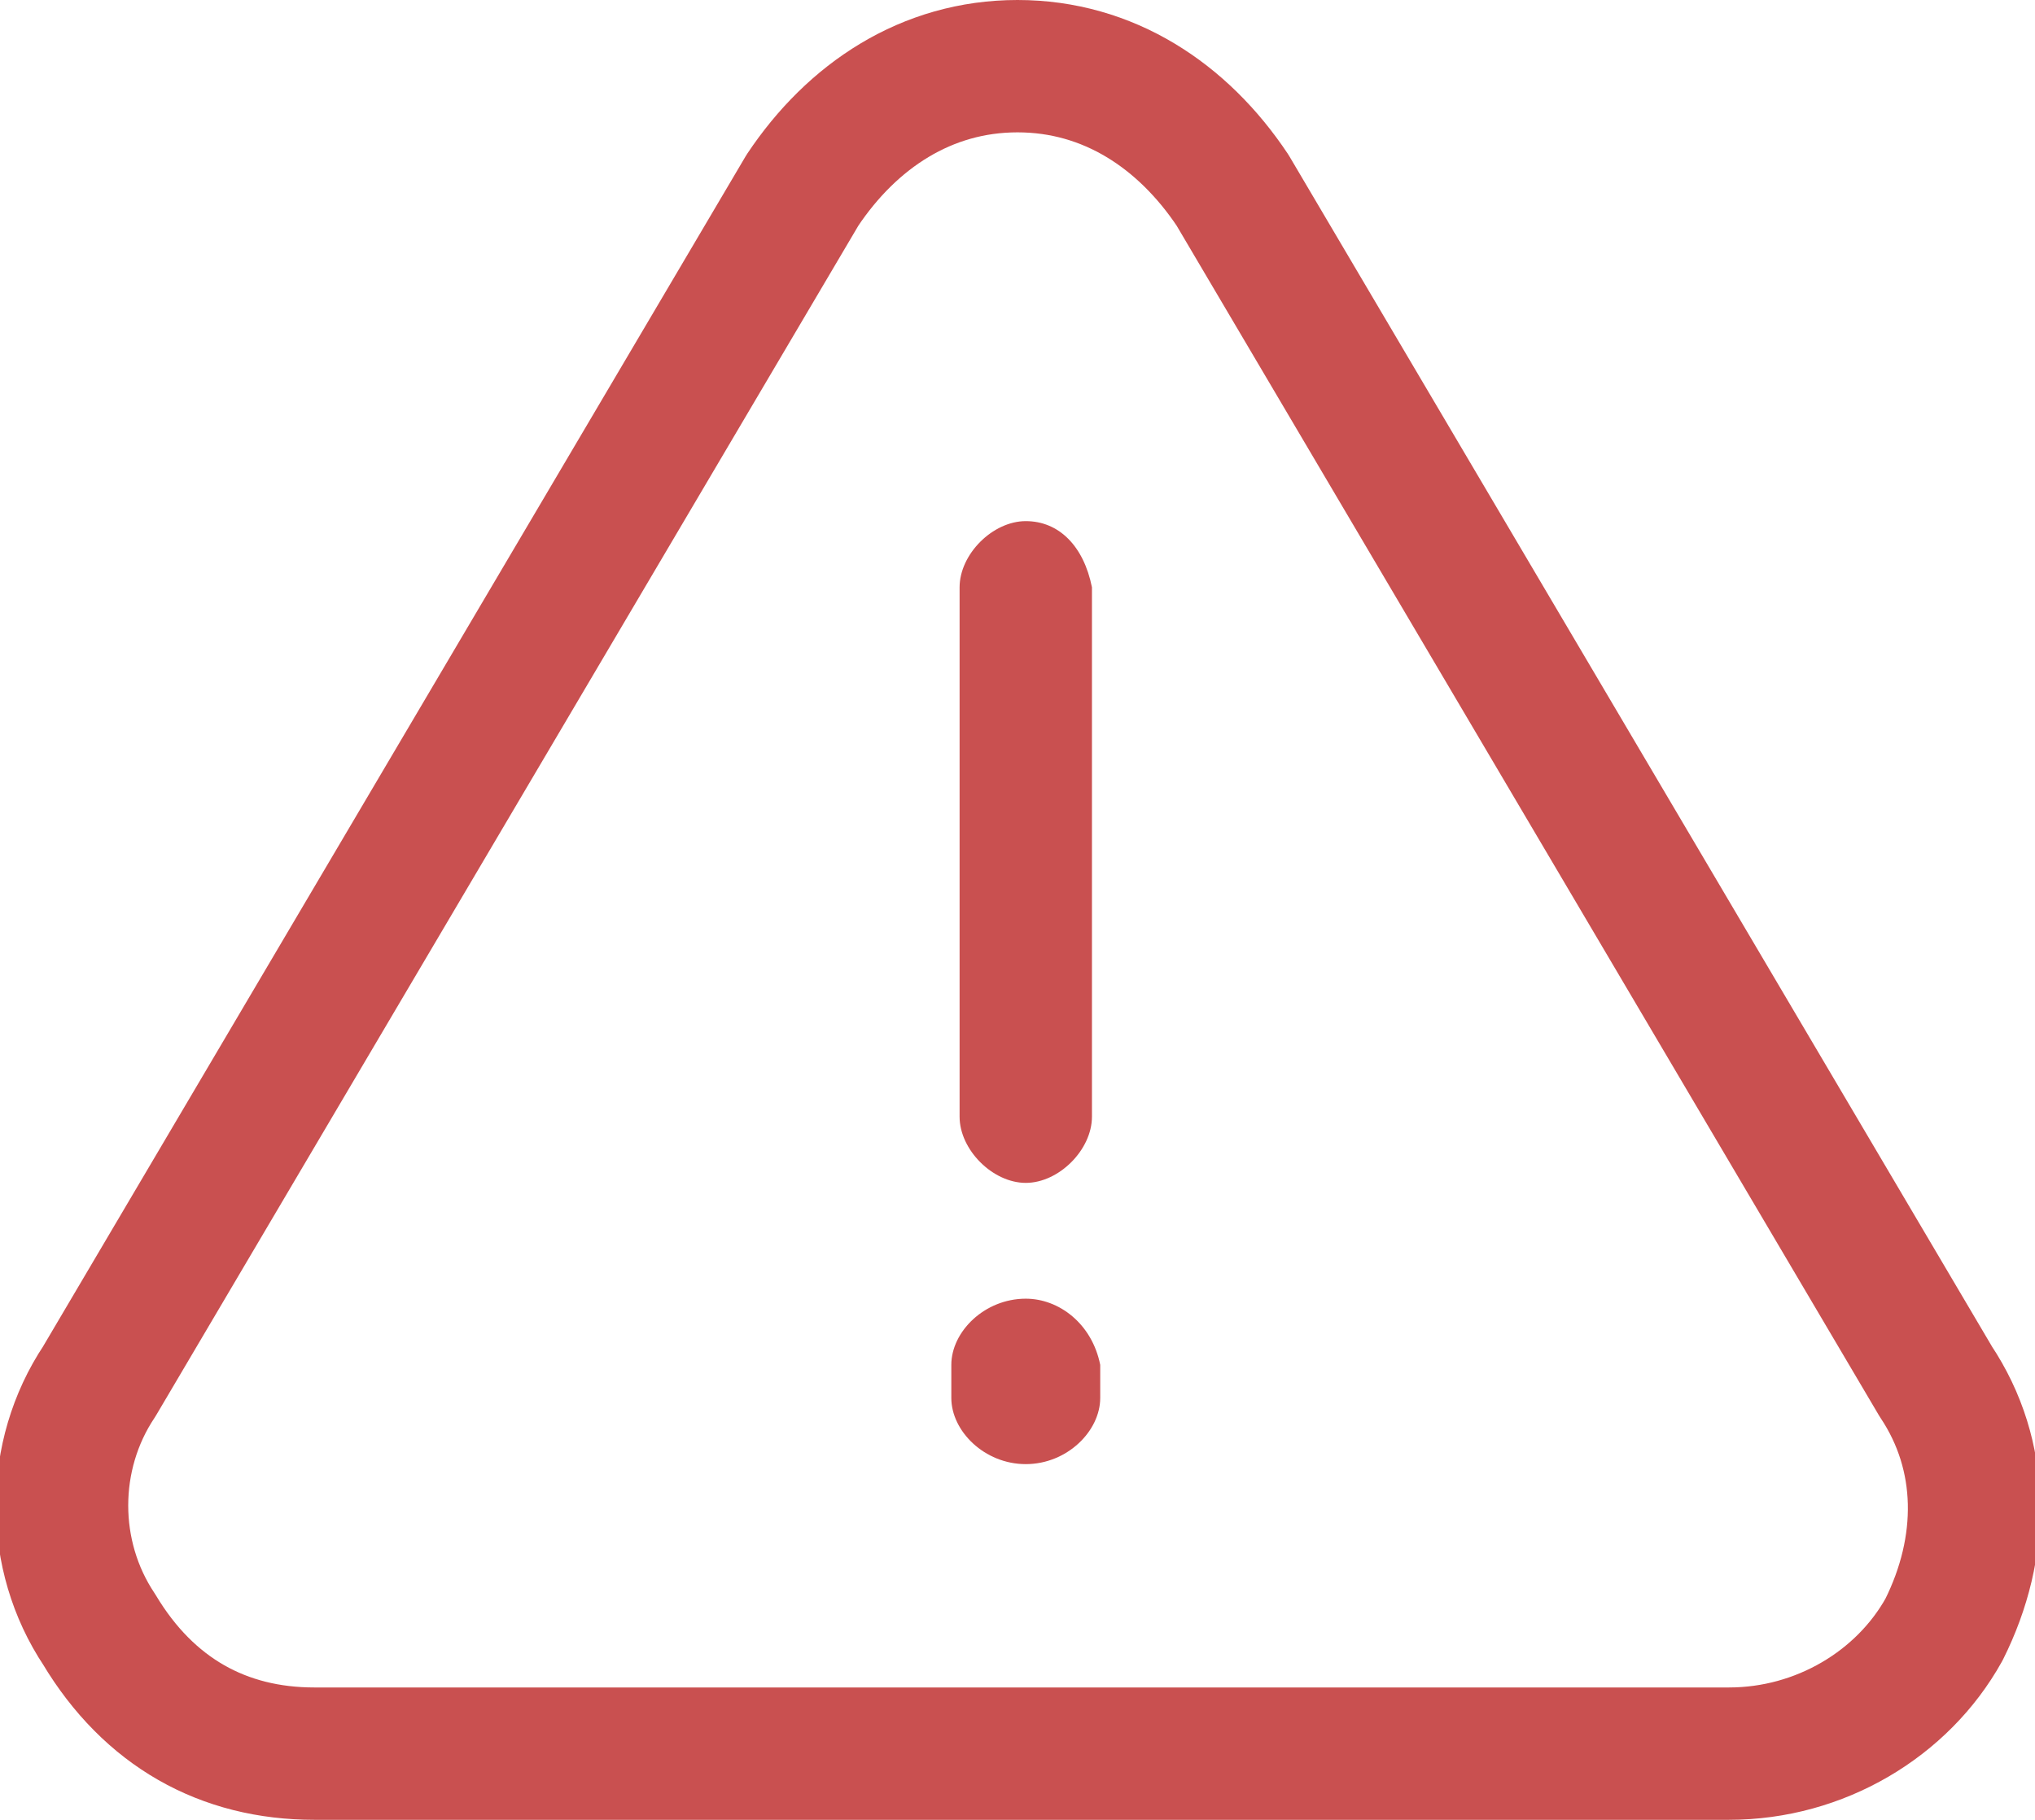
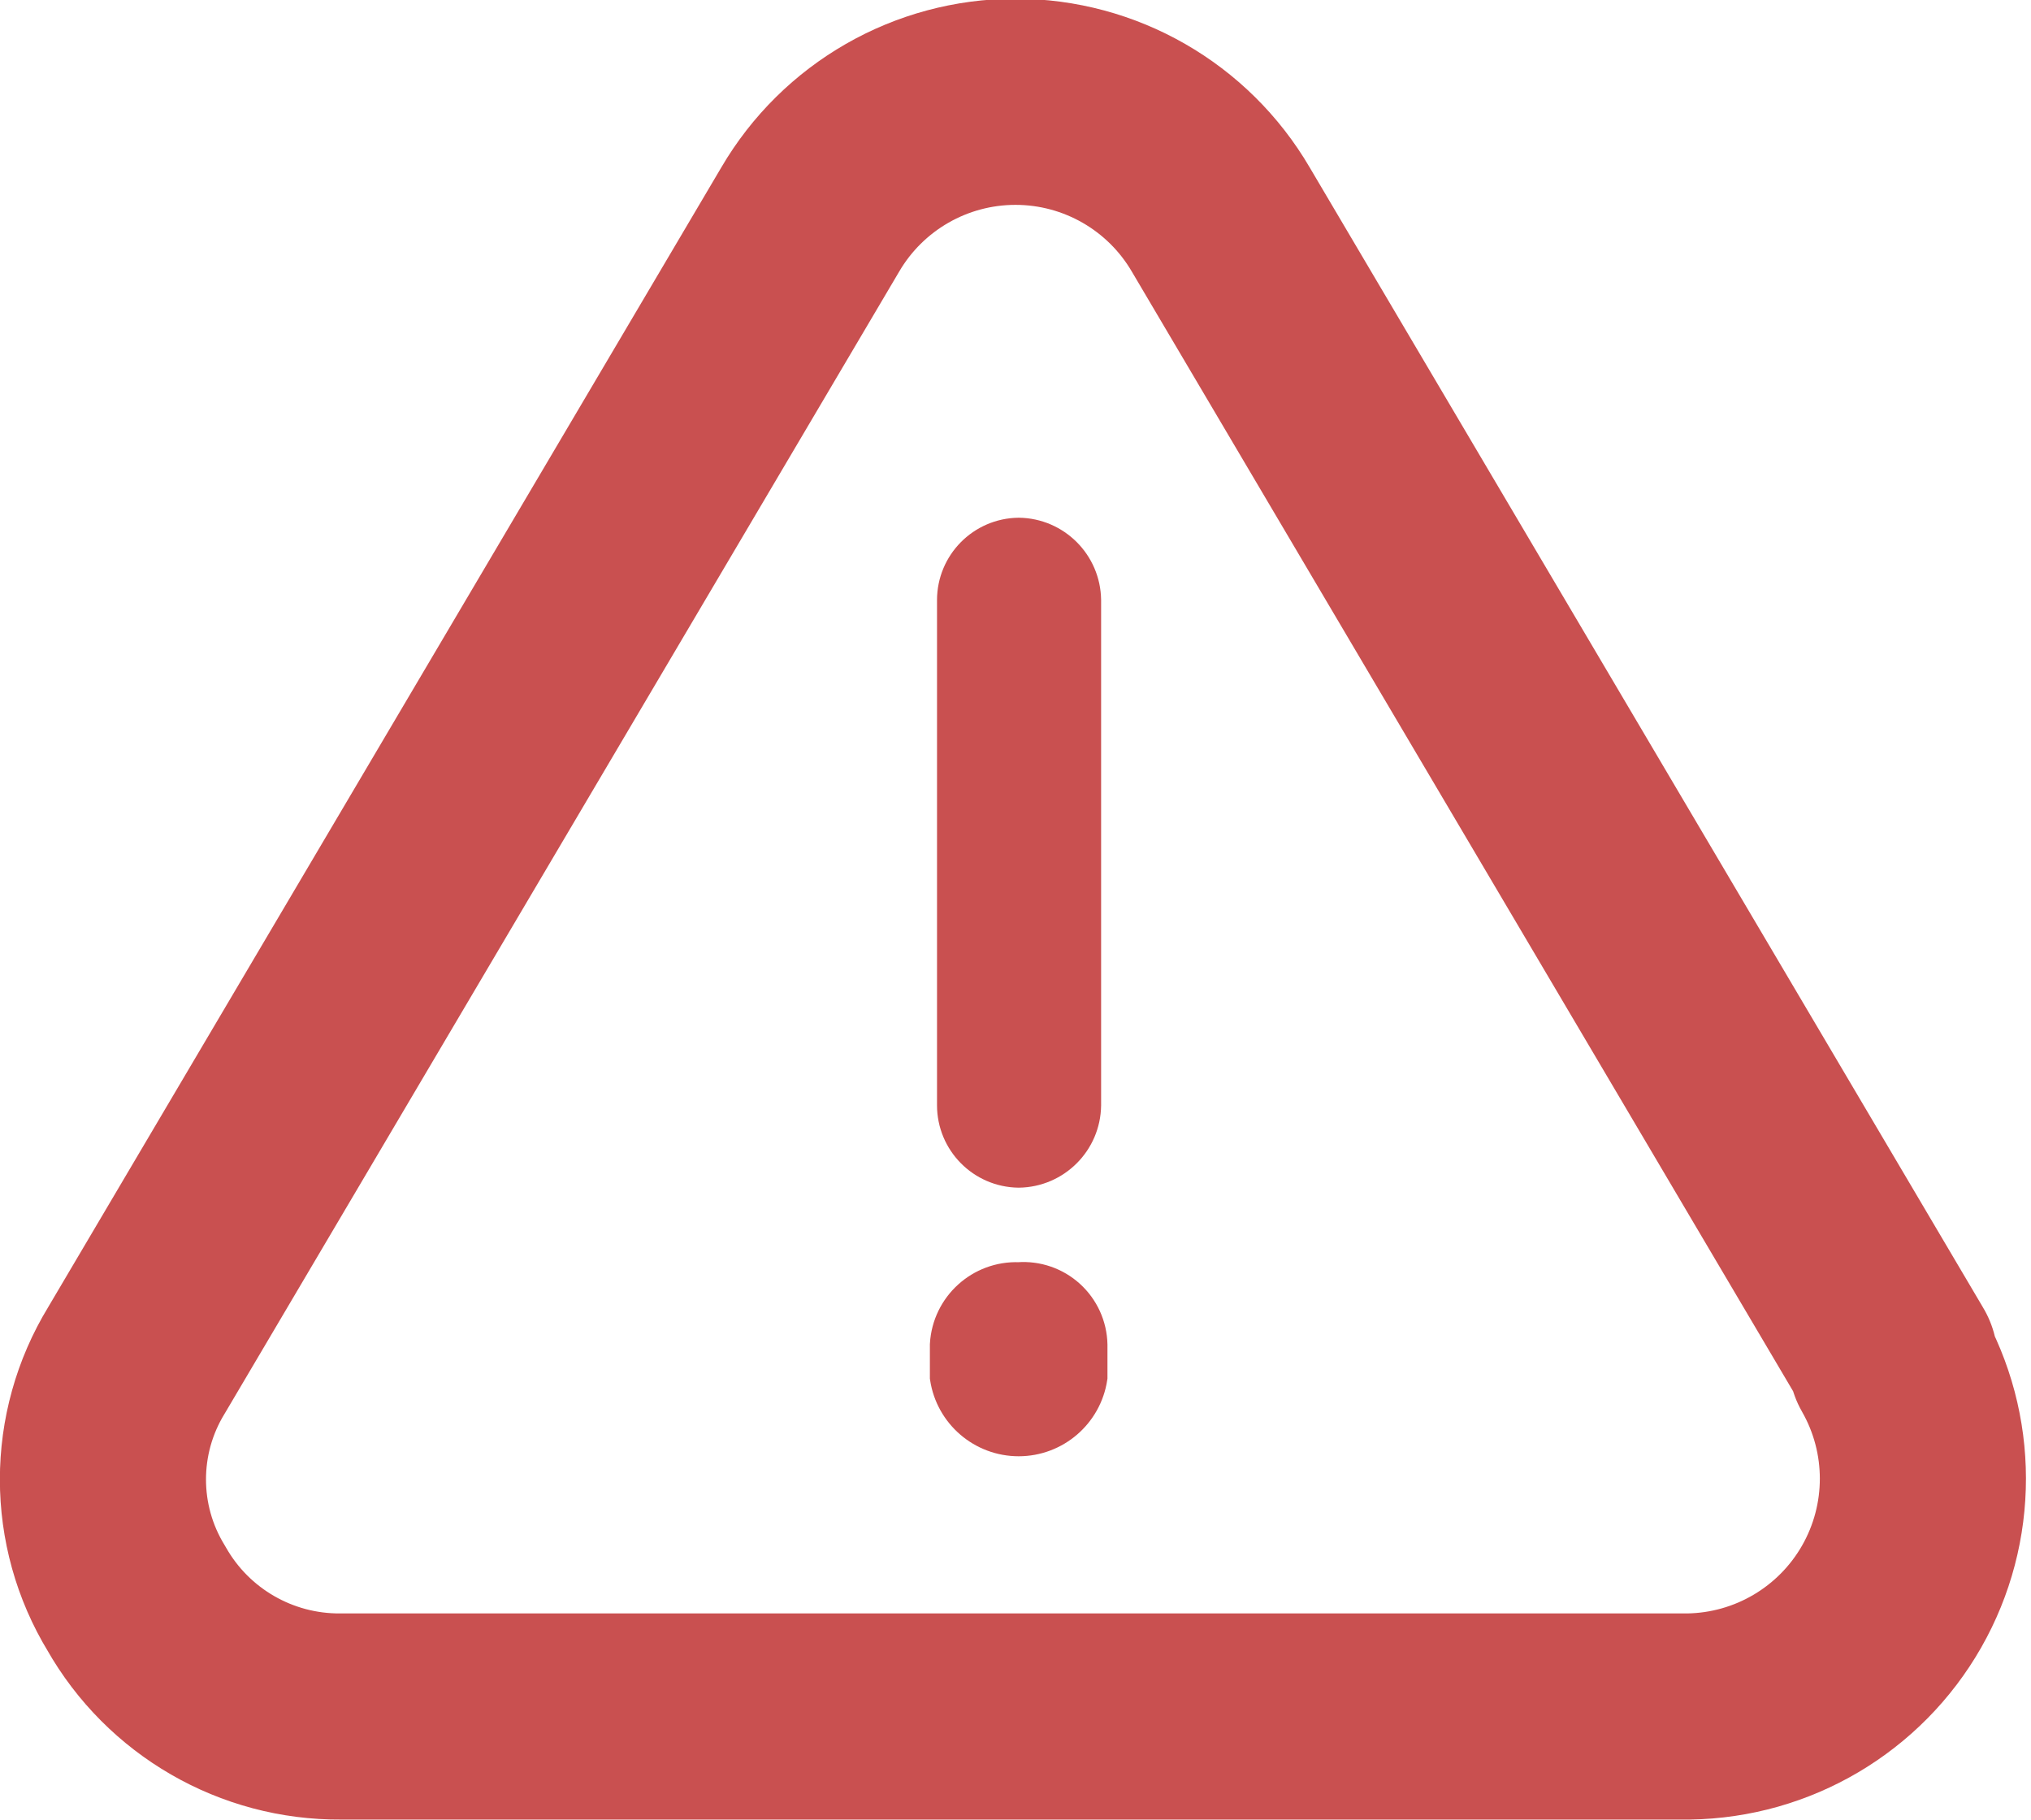
- <svg xmlns="http://www.w3.org/2000/svg" version="1.1" id="Layer_1" x="0px" y="0px" viewBox="0 0 24.6 22" style="enable-background:new 0 0 24.6 22;" xml:space="preserve">
-   <style type="text/css">
- 	.st0{fill:none;stroke:#C95050;stroke-width:1.6;stroke-linejoin:round;}
- 	.st1{fill:#C95050;}
- </style>
-   <g>
-     <path class="st0" d="M23.4,16.7L14.9,2.3c-0.6-0.9-1.5-1.5-2.6-1.5s-2,0.6-2.6,1.5L1.2,16.7c-0.6,0.9-0.6,2.1,0,3   c0.6,1,1.5,1.5,2.6,1.5h17.1c1.1,0,2.1-0.6,2.6-1.5C24,18.7,24,17.6,23.4,16.7z" />
-     <path class="st1" d="M12.4,6.3c-0.4,0-0.8,0.4-0.8,0.8v6.4c0,0.4,0.4,0.8,0.8,0.8c0.4,0,0.8-0.4,0.8-0.8V7.1   C13.1,6.6,12.8,6.3,12.4,6.3z" />
-     <path class="st1" d="M12.4,15.7c-0.5,0-0.9,0.4-0.9,0.8v0.4c0,0.4,0.4,0.8,0.9,0.8c0.5,0,0.9-0.4,0.9-0.8v-0.4   C13.2,16,12.8,15.7,12.4,15.7z" />
-   </g>
+ <svg xmlns="http://www.w3.org/2000/svg" id="Layer_1" data-name="Layer 1" viewBox="0 0 25.62 22.95">
+   <defs>
+     <style>.cls-1{fill:none;stroke-linejoin:round;stroke-width:2.6px;}.cls-1,.cls-2{stroke:#c95050;}.cls-2{fill:#c95050;stroke-miterlimit:10;stroke-width:0.5px;}</style>
+   </defs>
+   <path class="cls-1" d="M551.6,545.71l-8.5-14.39a3,3,0,0,0-5.18,0l-8.5,14.39a2.88,2.88,0,0,0,0,3A2.94,2.94,0,0,0,532,550.2h17a3,3,0,0,0,2.56-4.49Z" transform="translate(-527.7 -528.55)" />
+   <path class="cls-2" d="M540.55,535.33a.79.79,0,0,0-.78.79v6.37a.79.79,0,0,0,.78.79.8.8,0,0,0,.79-.79v-6.37A.8.8,0,0,0,540.55,535.33Z" transform="translate(-527.7 -528.55)" />
+   <path class="cls-2" d="M540.55,544.72a.84.84,0,0,0-.87.79v.41a.88.88,0,0,0,1.74,0v-.41A.81.81,0,0,0,540.55,544.72Z" transform="translate(-527.7 -528.55)" />
</svg>
